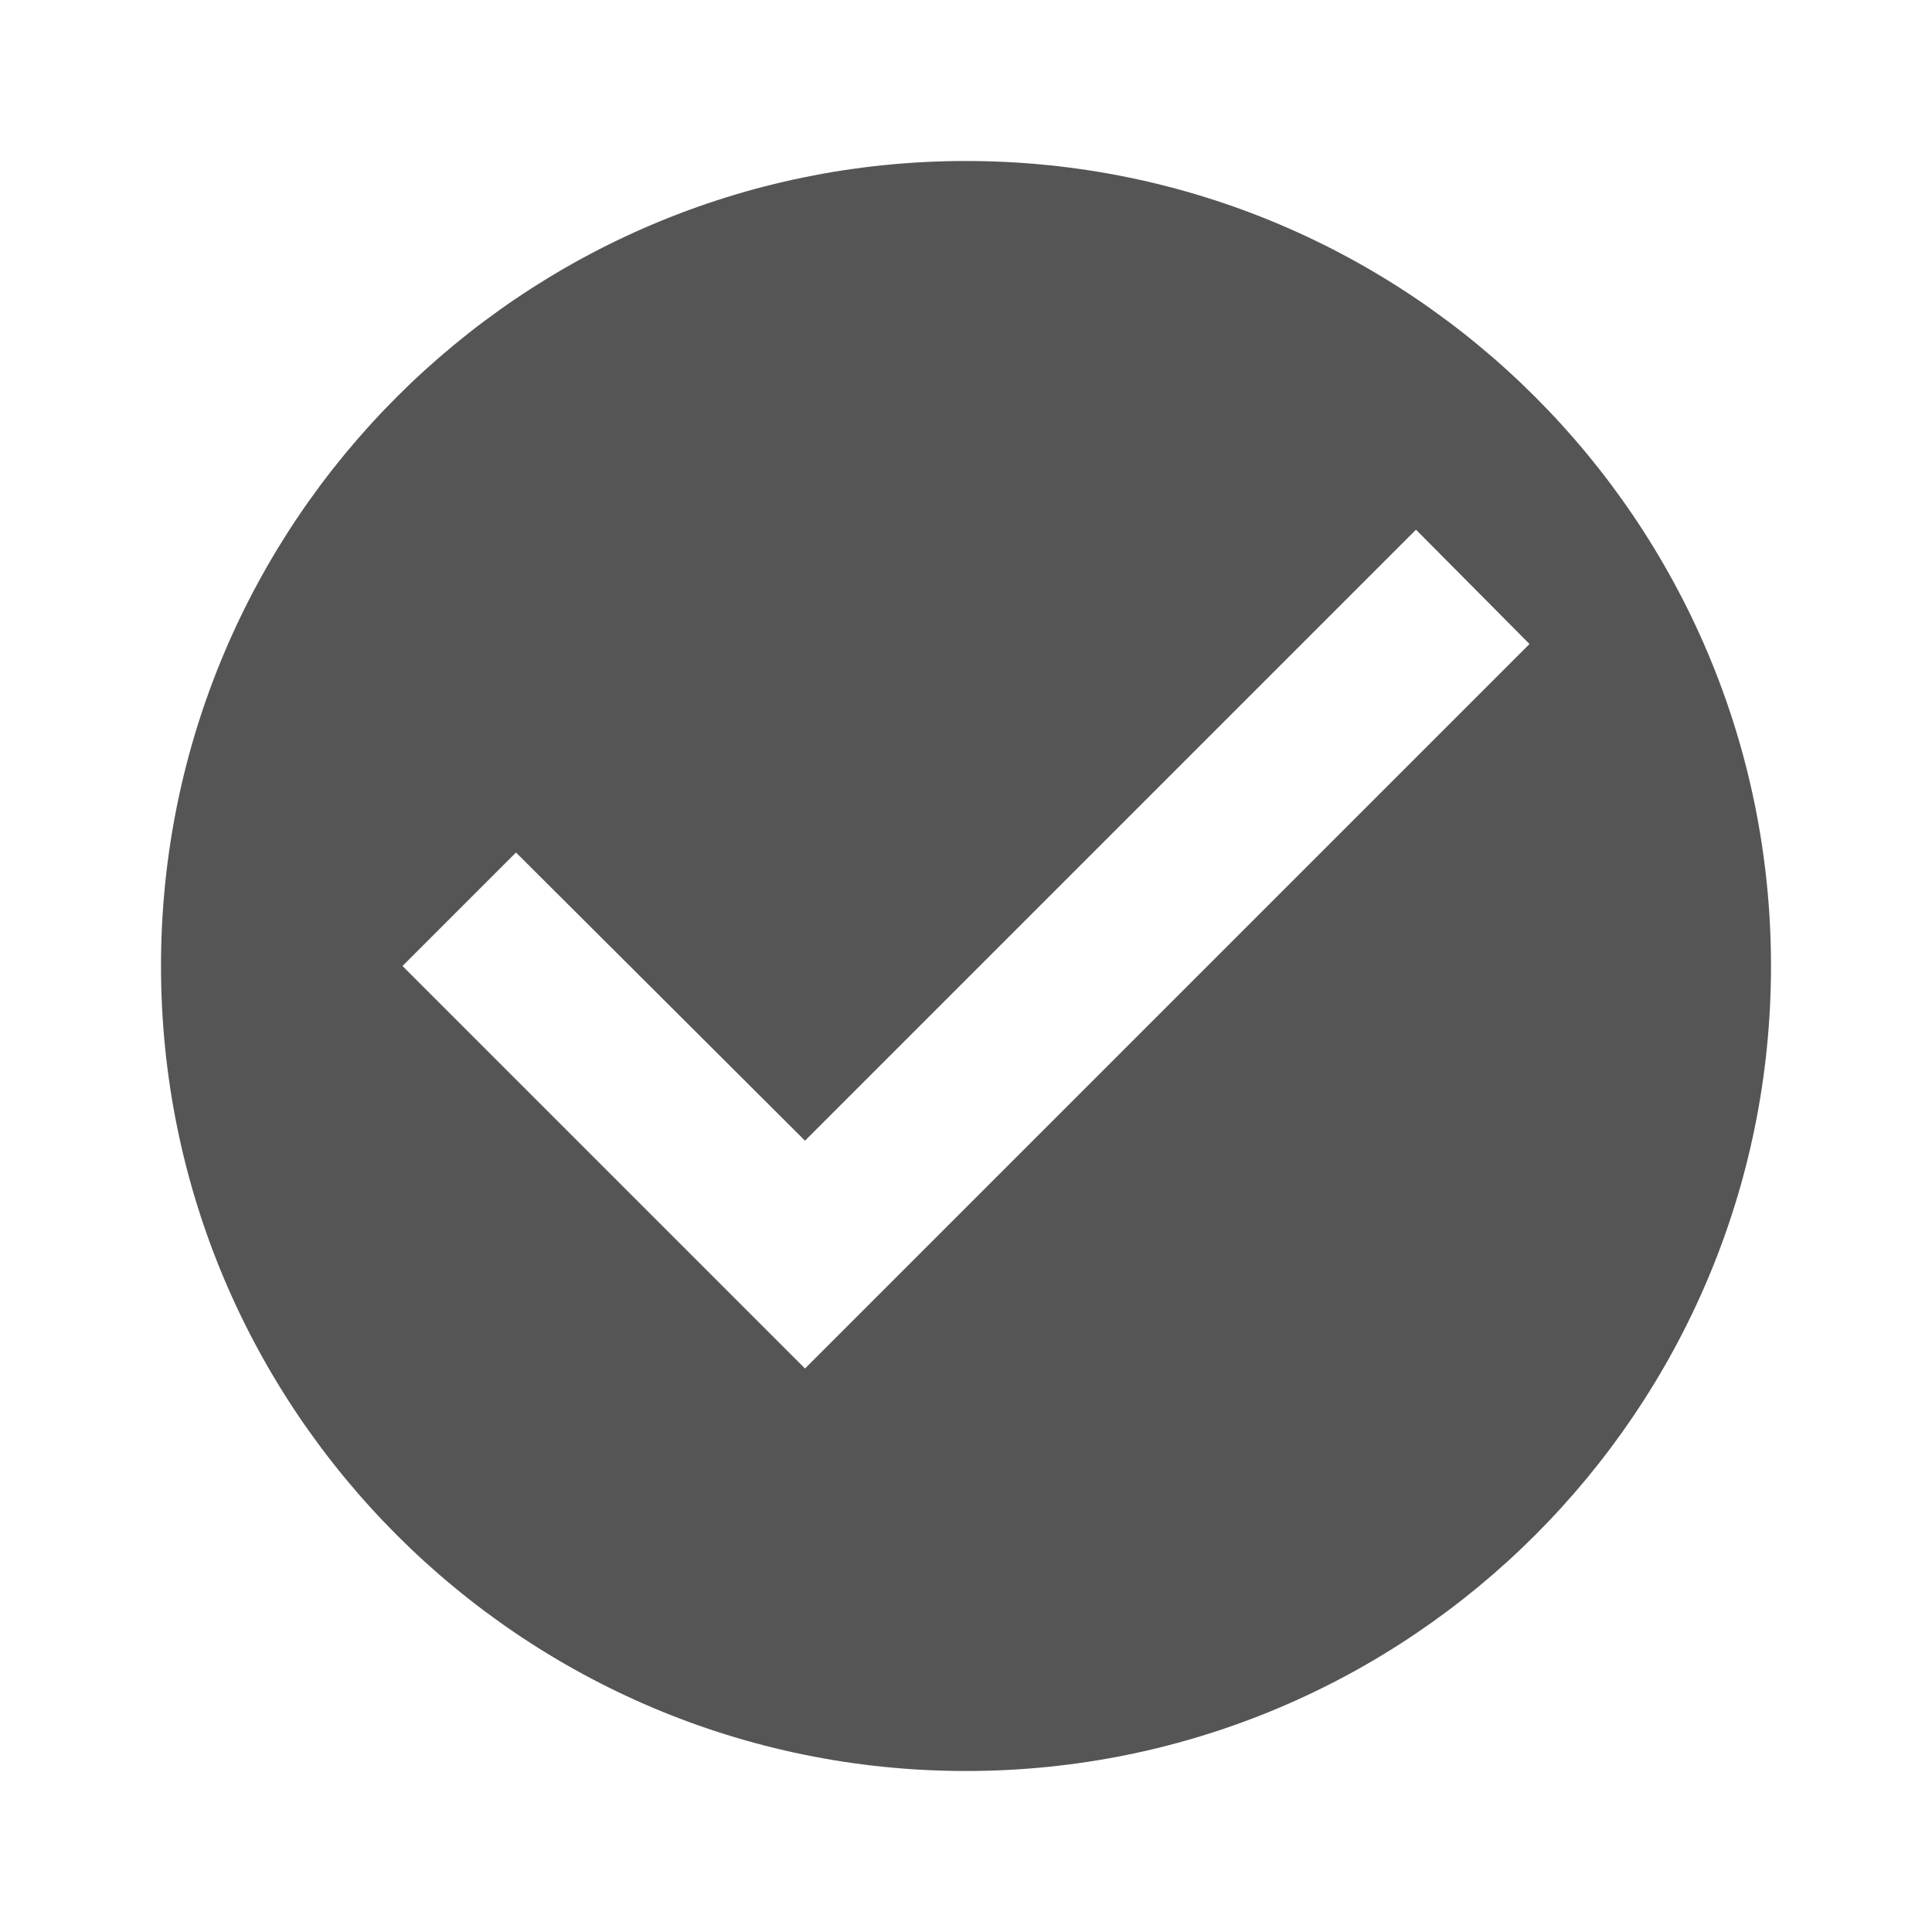
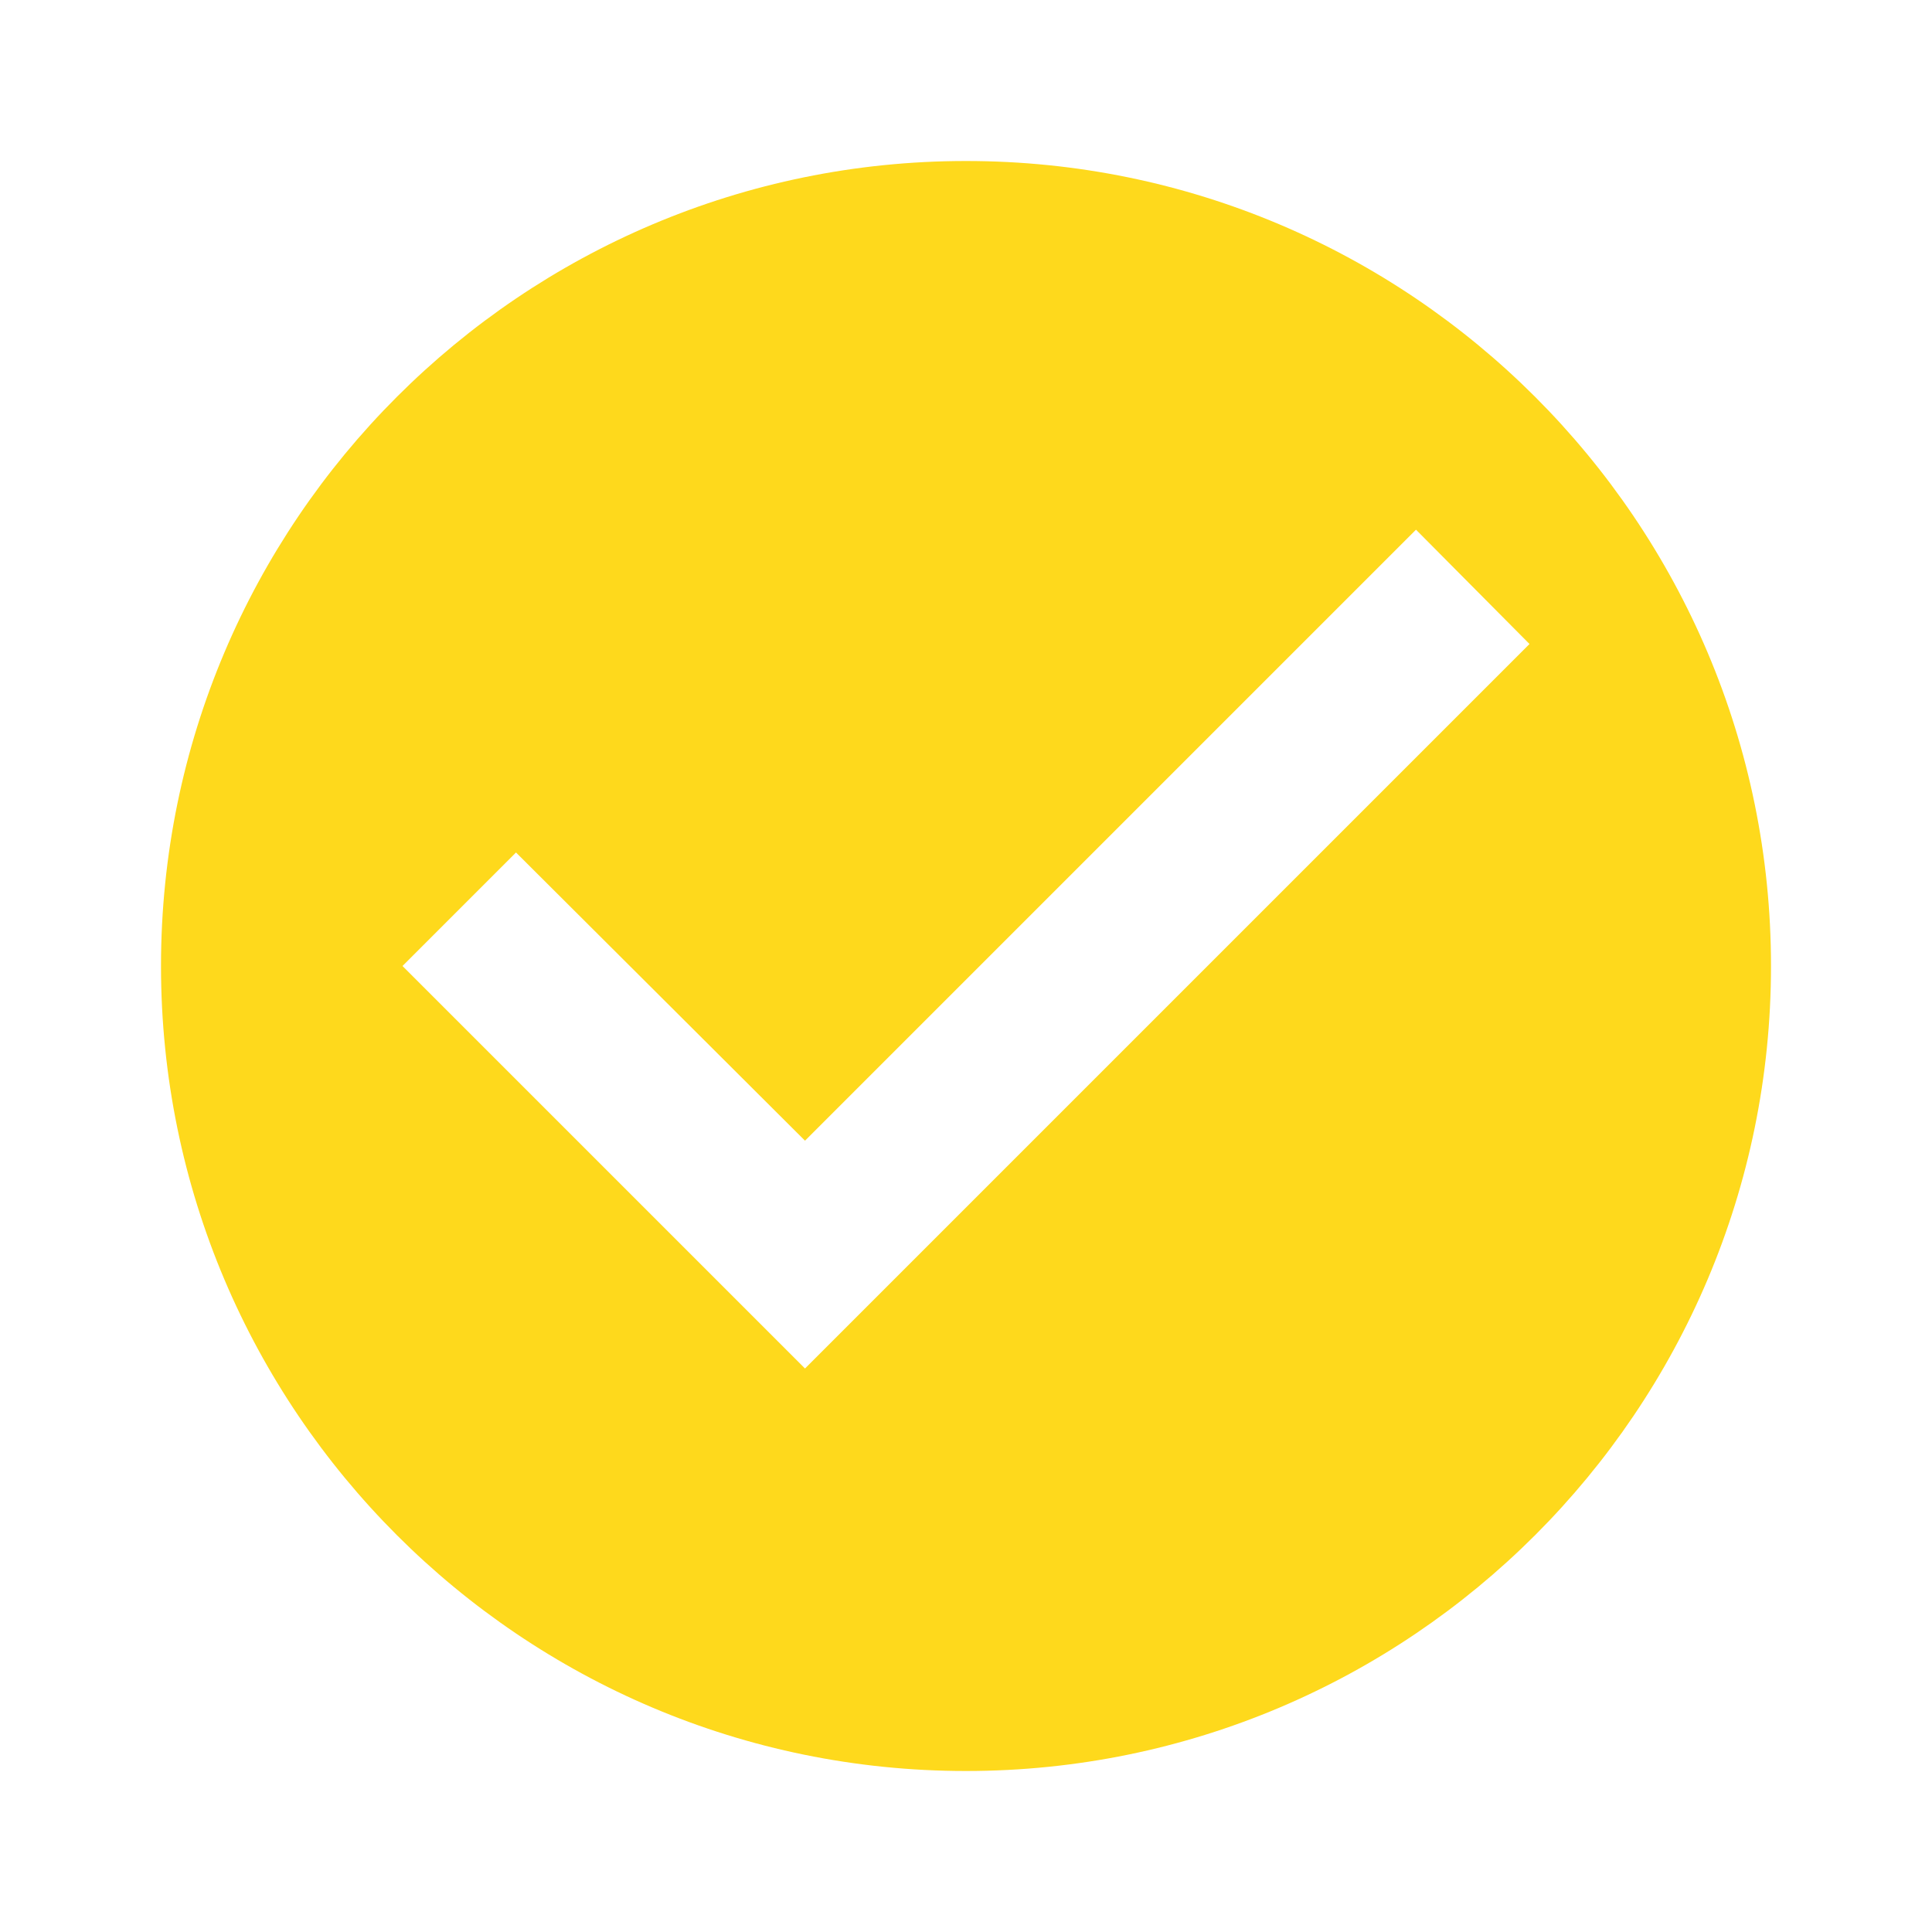
- <svg xmlns="http://www.w3.org/2000/svg" fill="#555" height="24" viewBox="0 0 24 24" width="24">
+ <svg xmlns="http://www.w3.org/2000/svg" fill="#fed91c" height="24" viewBox="0 0 24 24" width="24">
  <path d="M0 0h24v24H0z" fill="none" />
  <path d="M12 2C6.48 2 2 6.48 2 12s4.48 10 10 10 10-4.48 10-10S17.52 2 12 2zm-2 15l-5-5 1.41-1.41L10 14.17l7.59-7.59L19 8l-9 9z" />
</svg>
